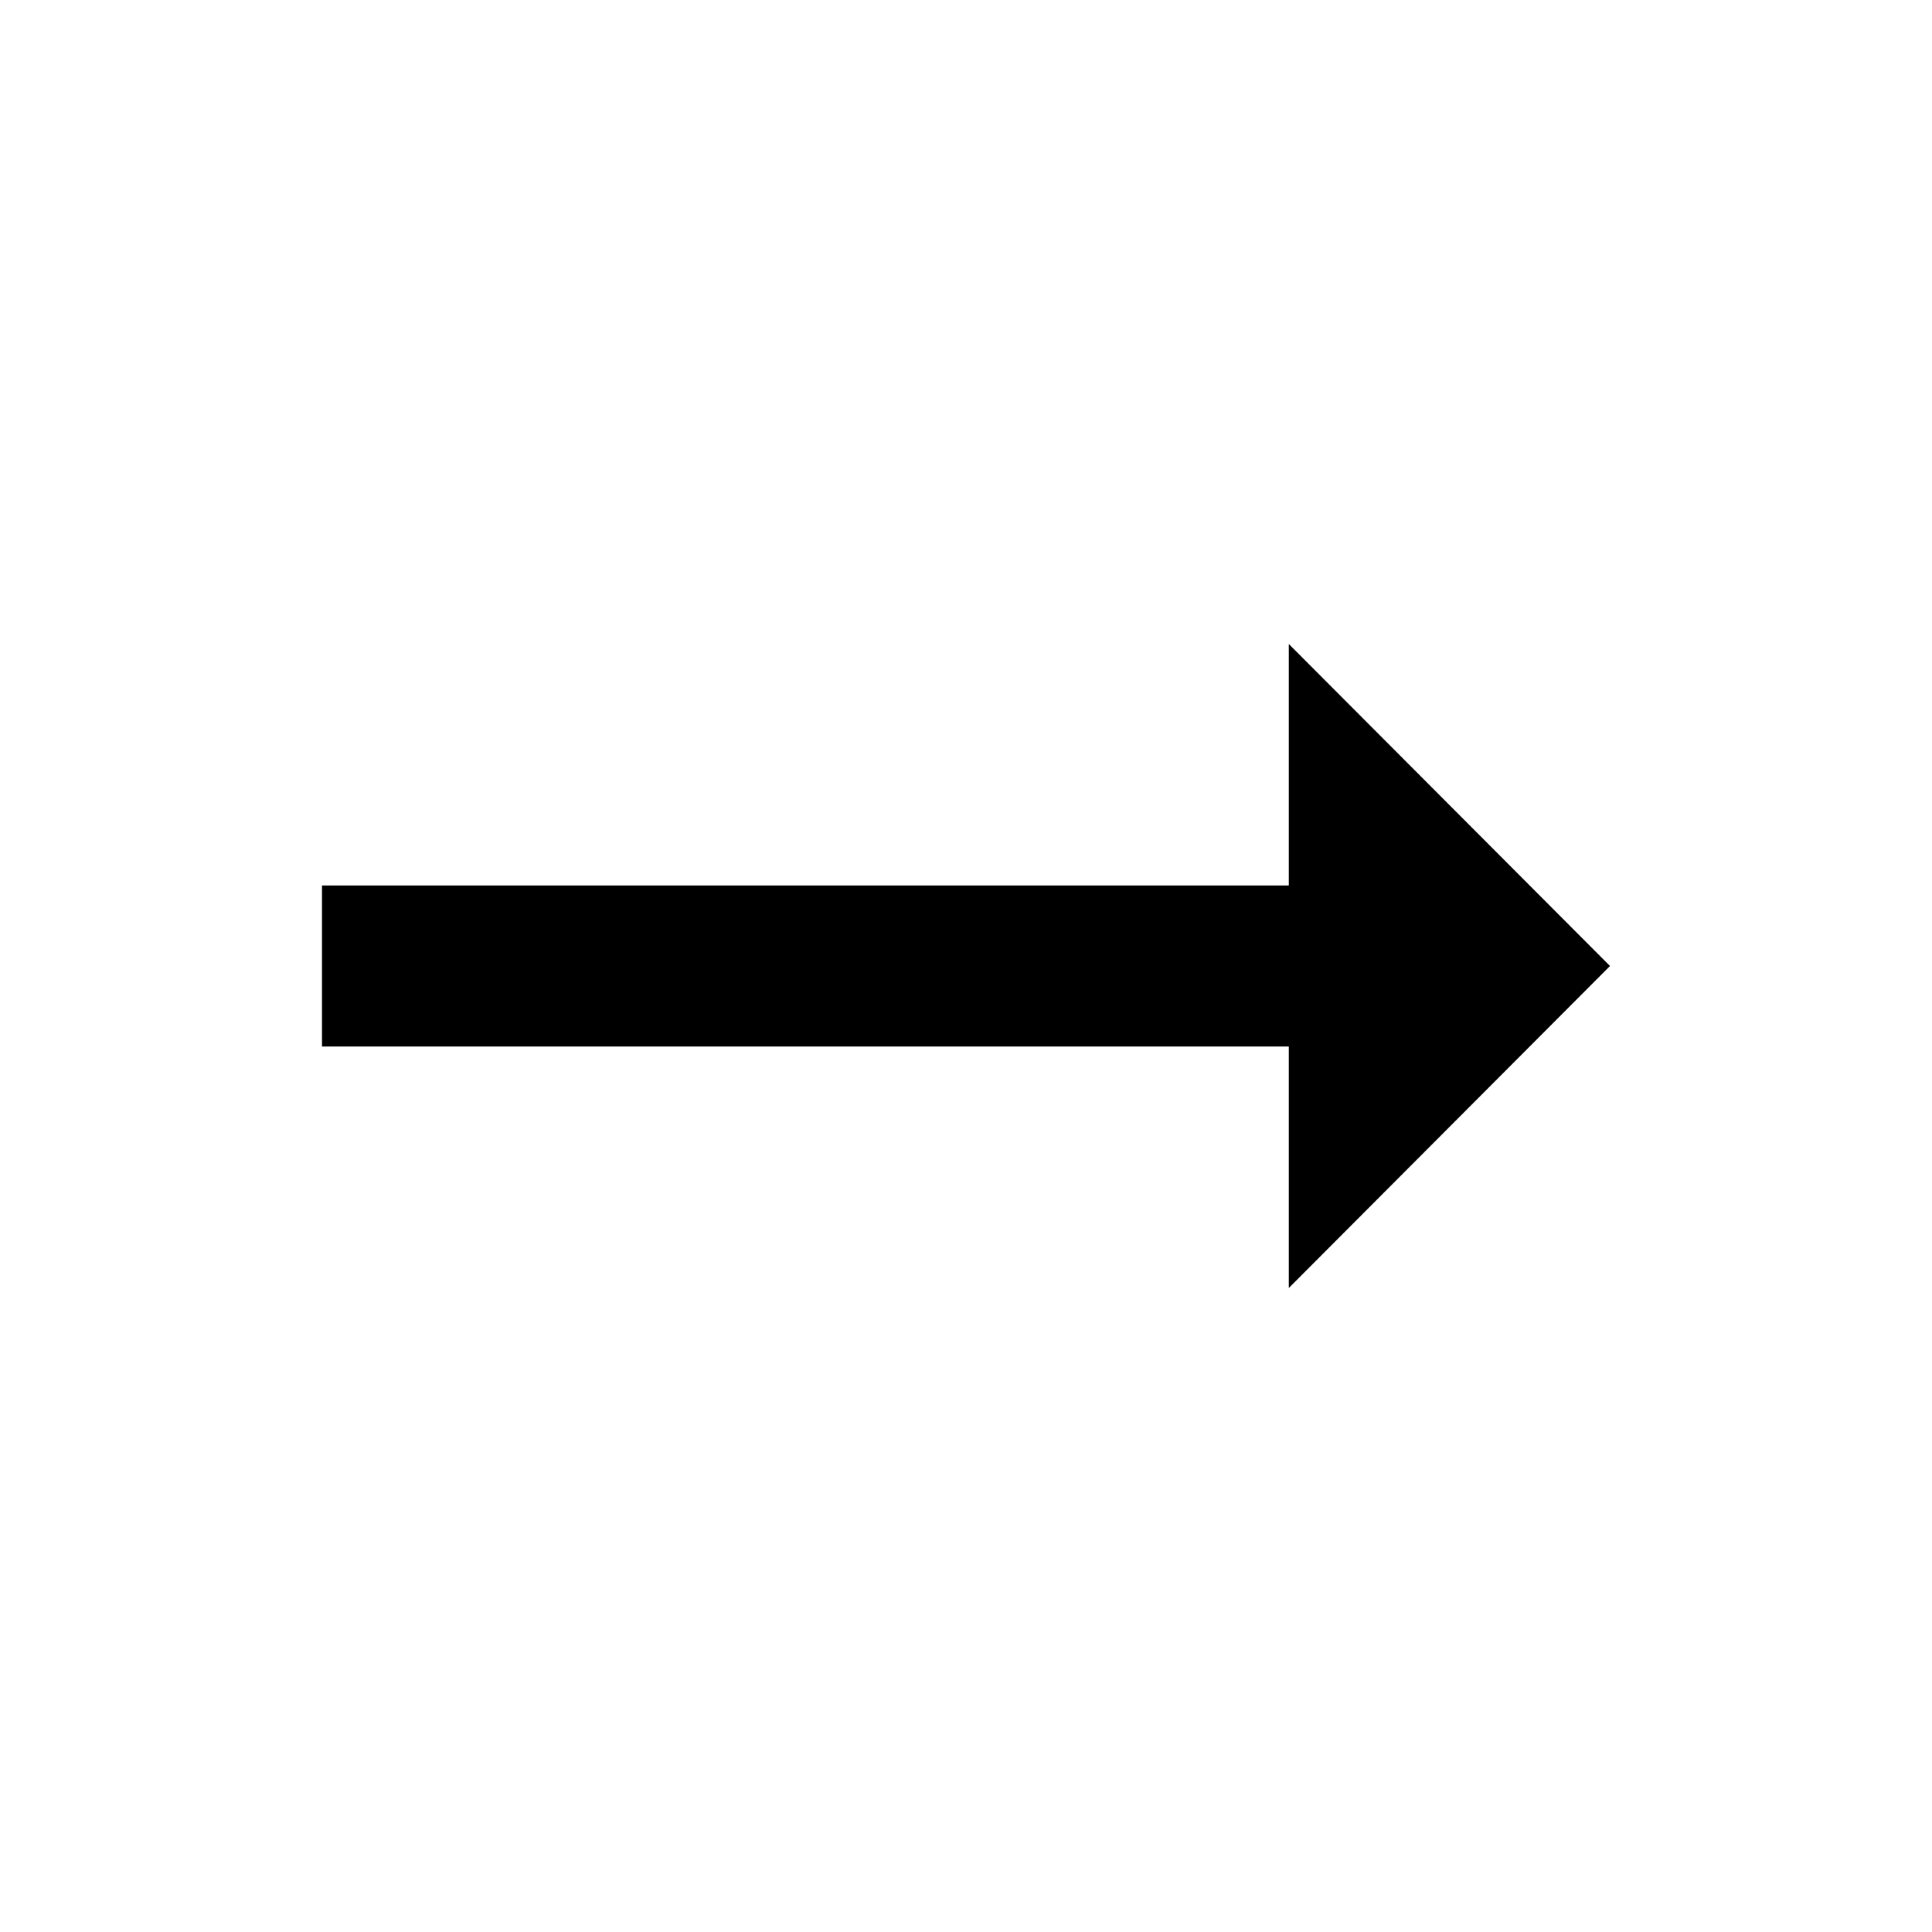
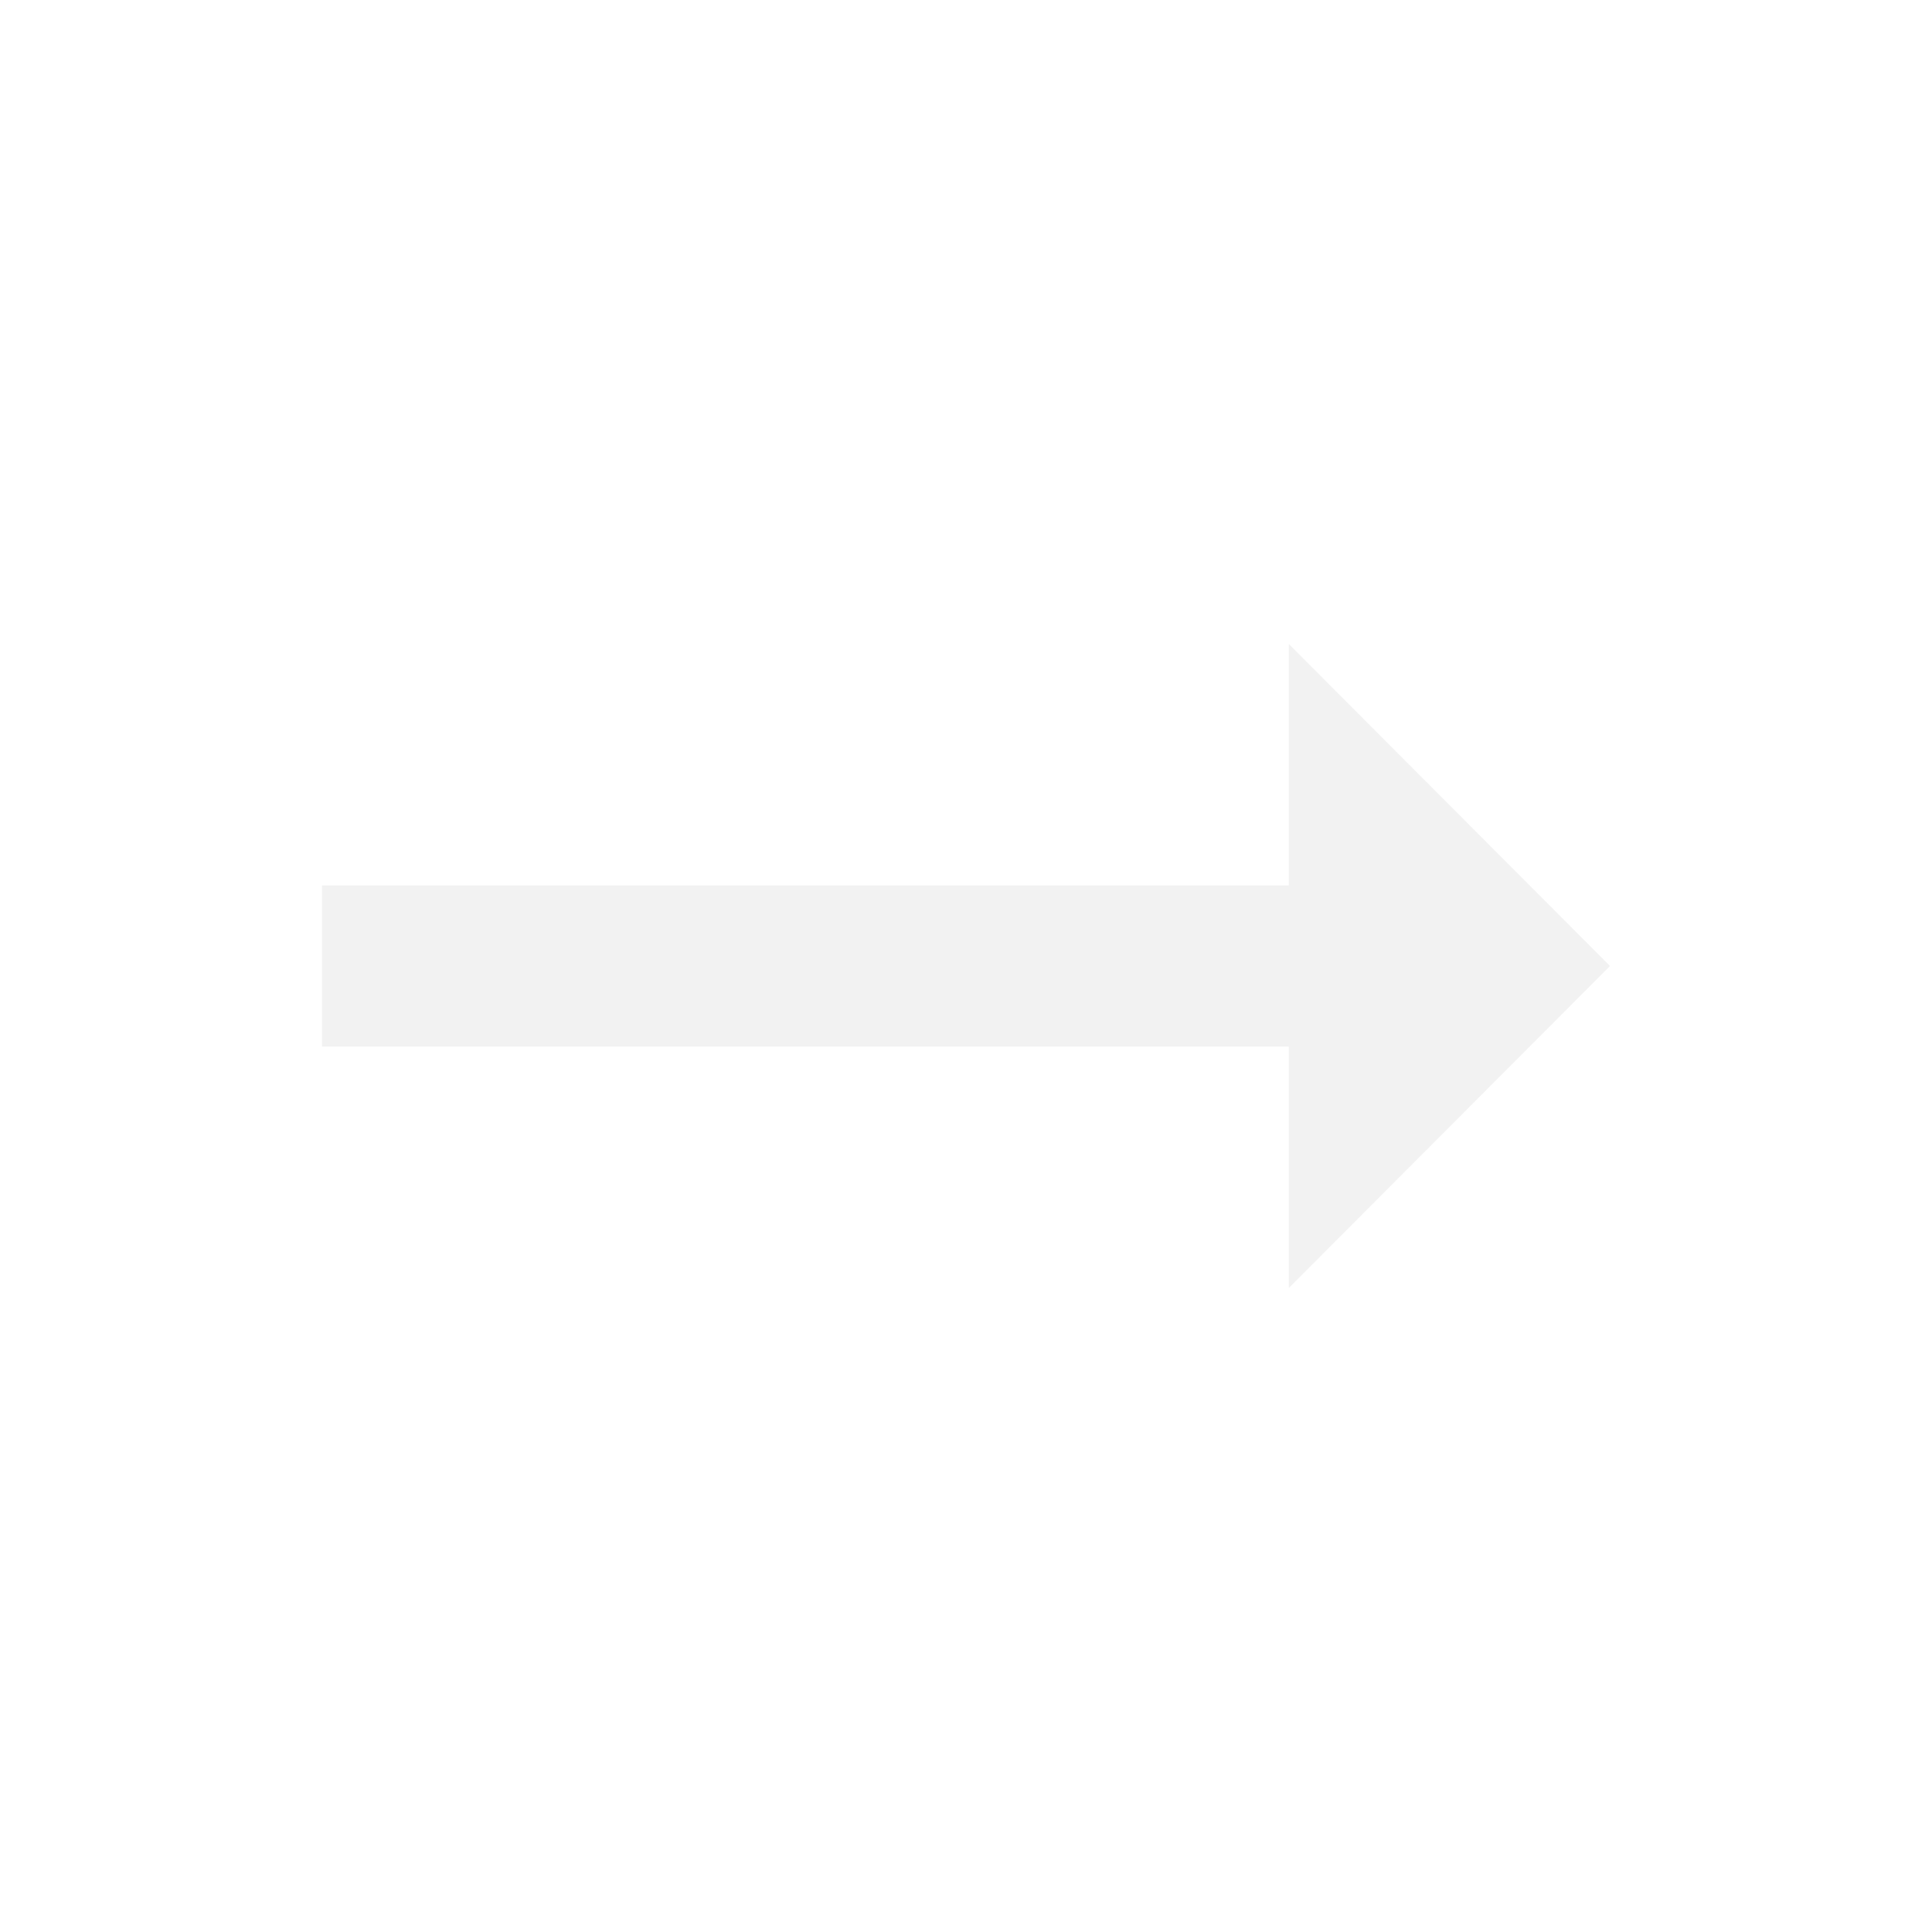
- <svg xmlns="http://www.w3.org/2000/svg" viewBox="0 0 24 24" fill="black" width="24px" height="24px">
+ <svg xmlns="http://www.w3.org/2000/svg" viewBox="0 0 24 24" fill="#F2F2F2" width="24px" height="24px">
  <path d="M0 0h24v24H0z" fill="none" />
  <path d="M16.01 11H4v2h12.01v3L20 12l-3.99-4z" />
</svg>
